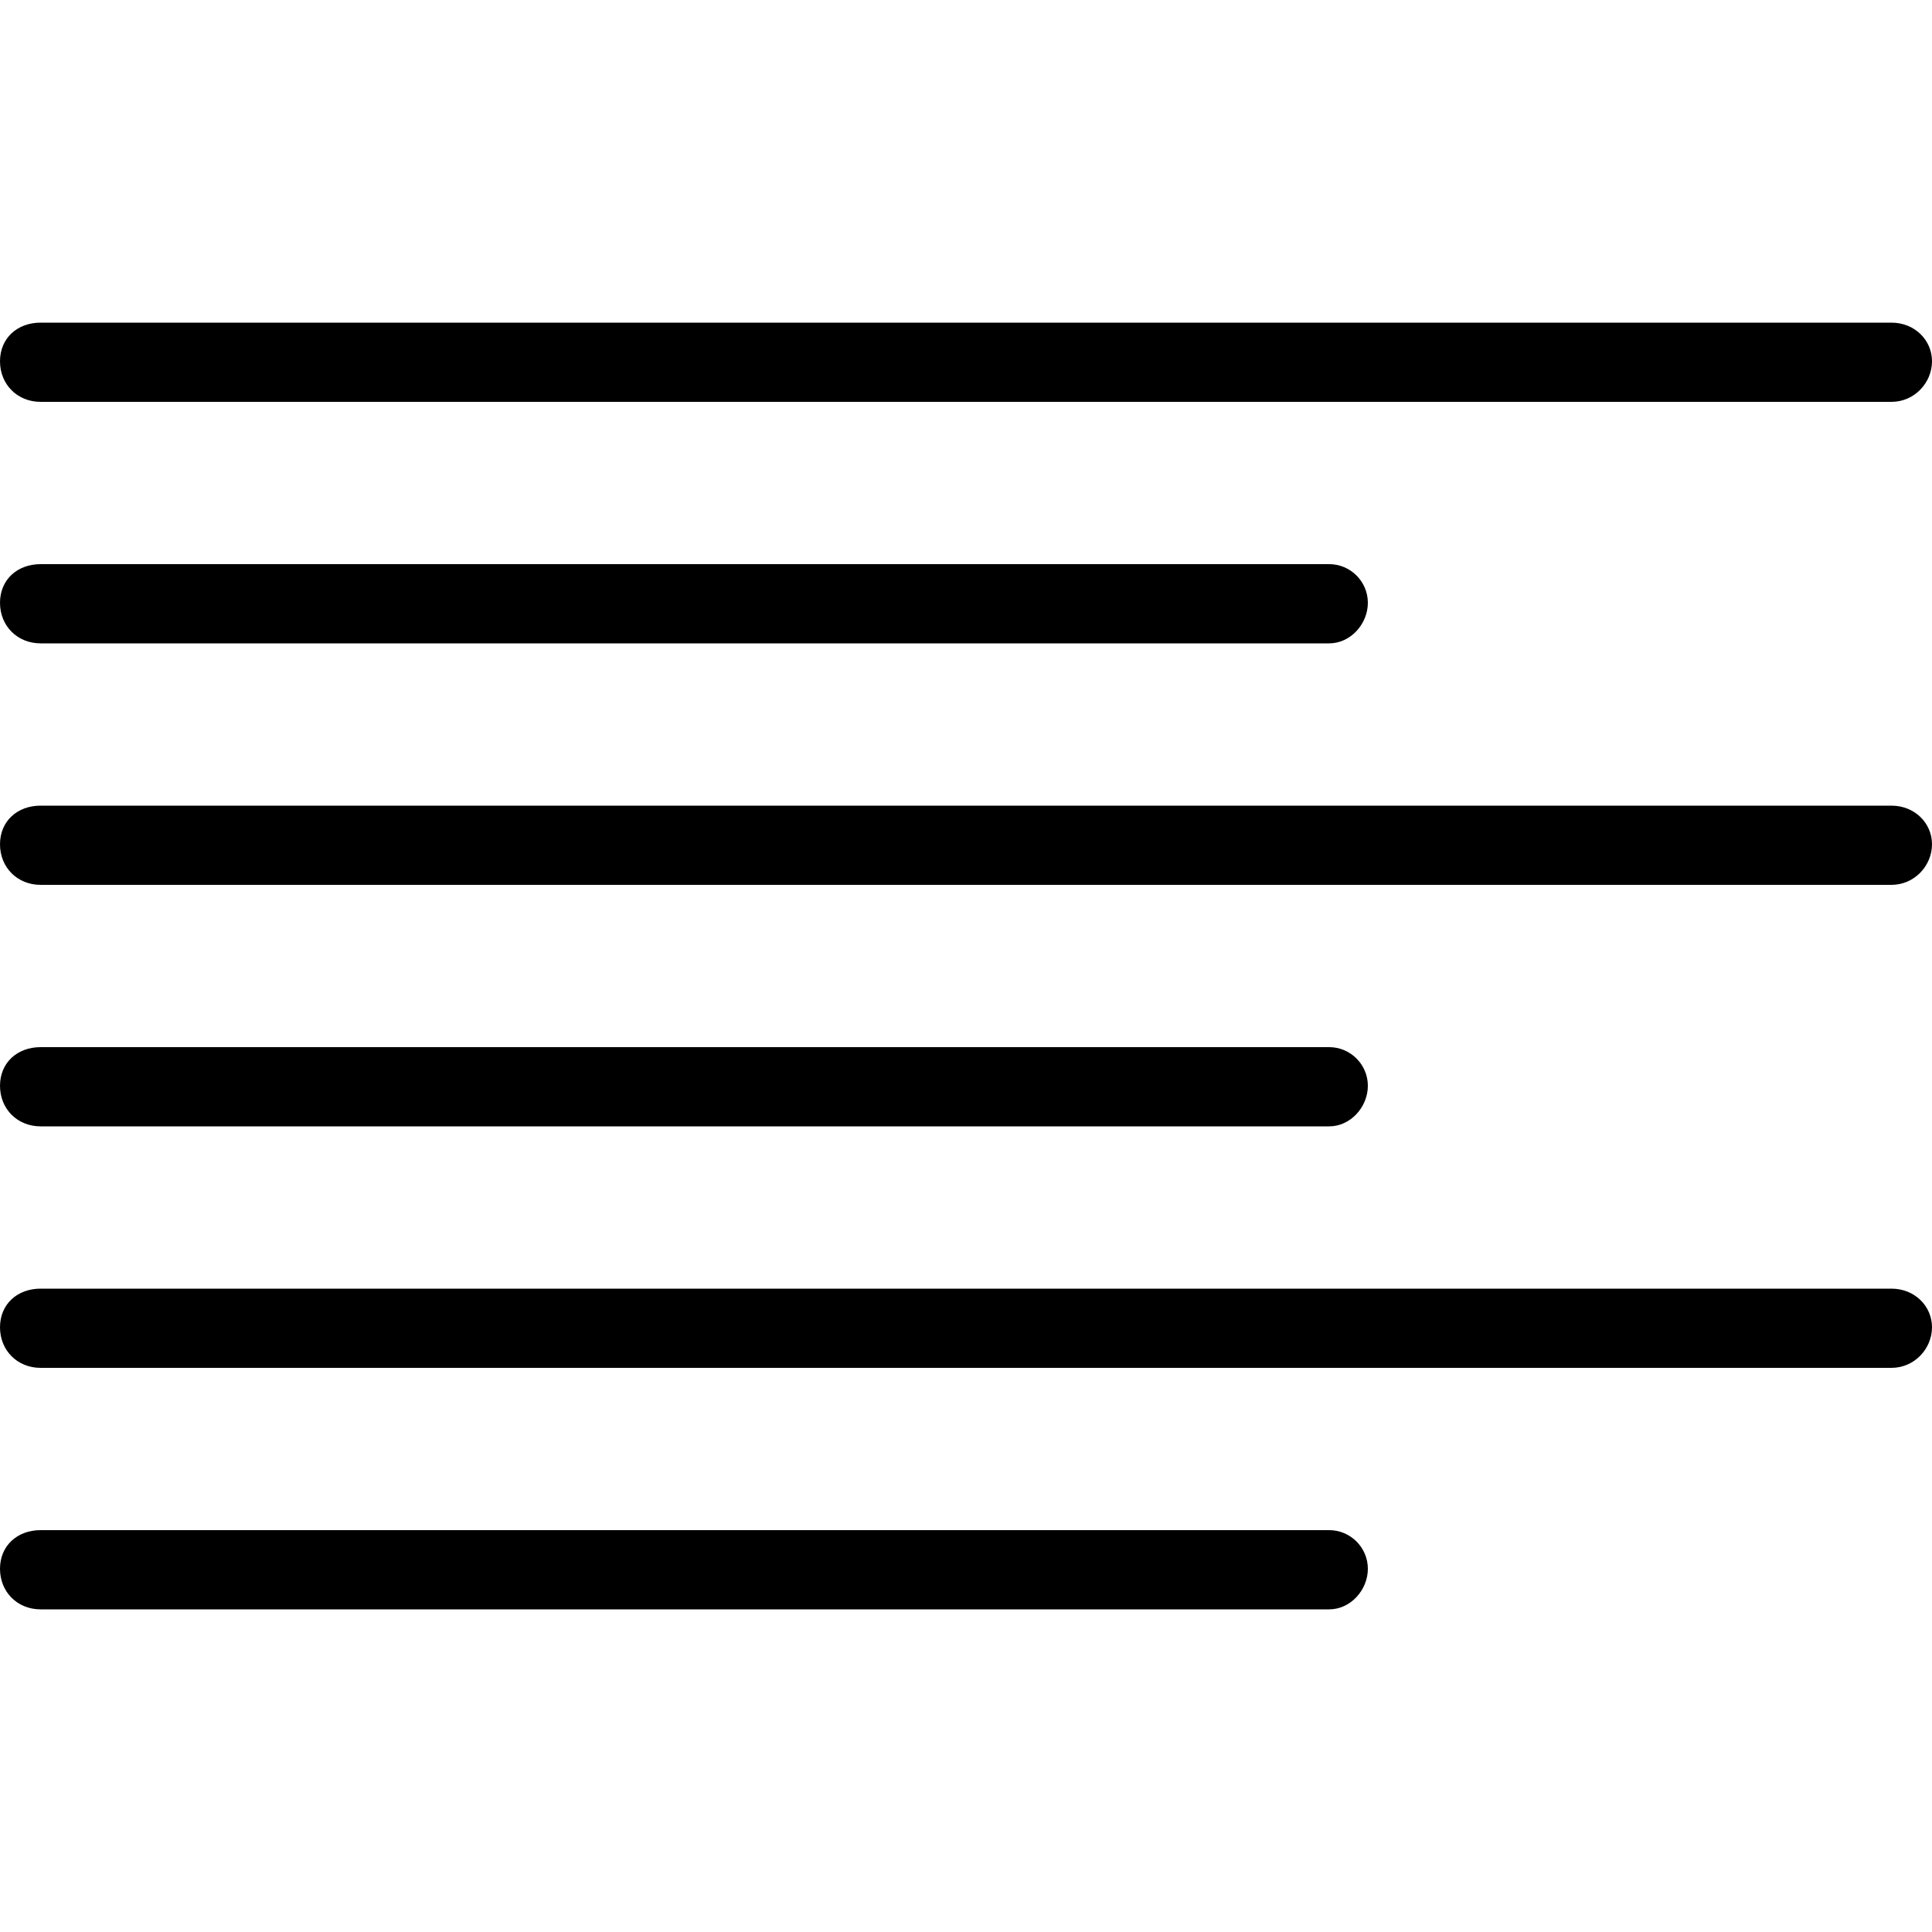
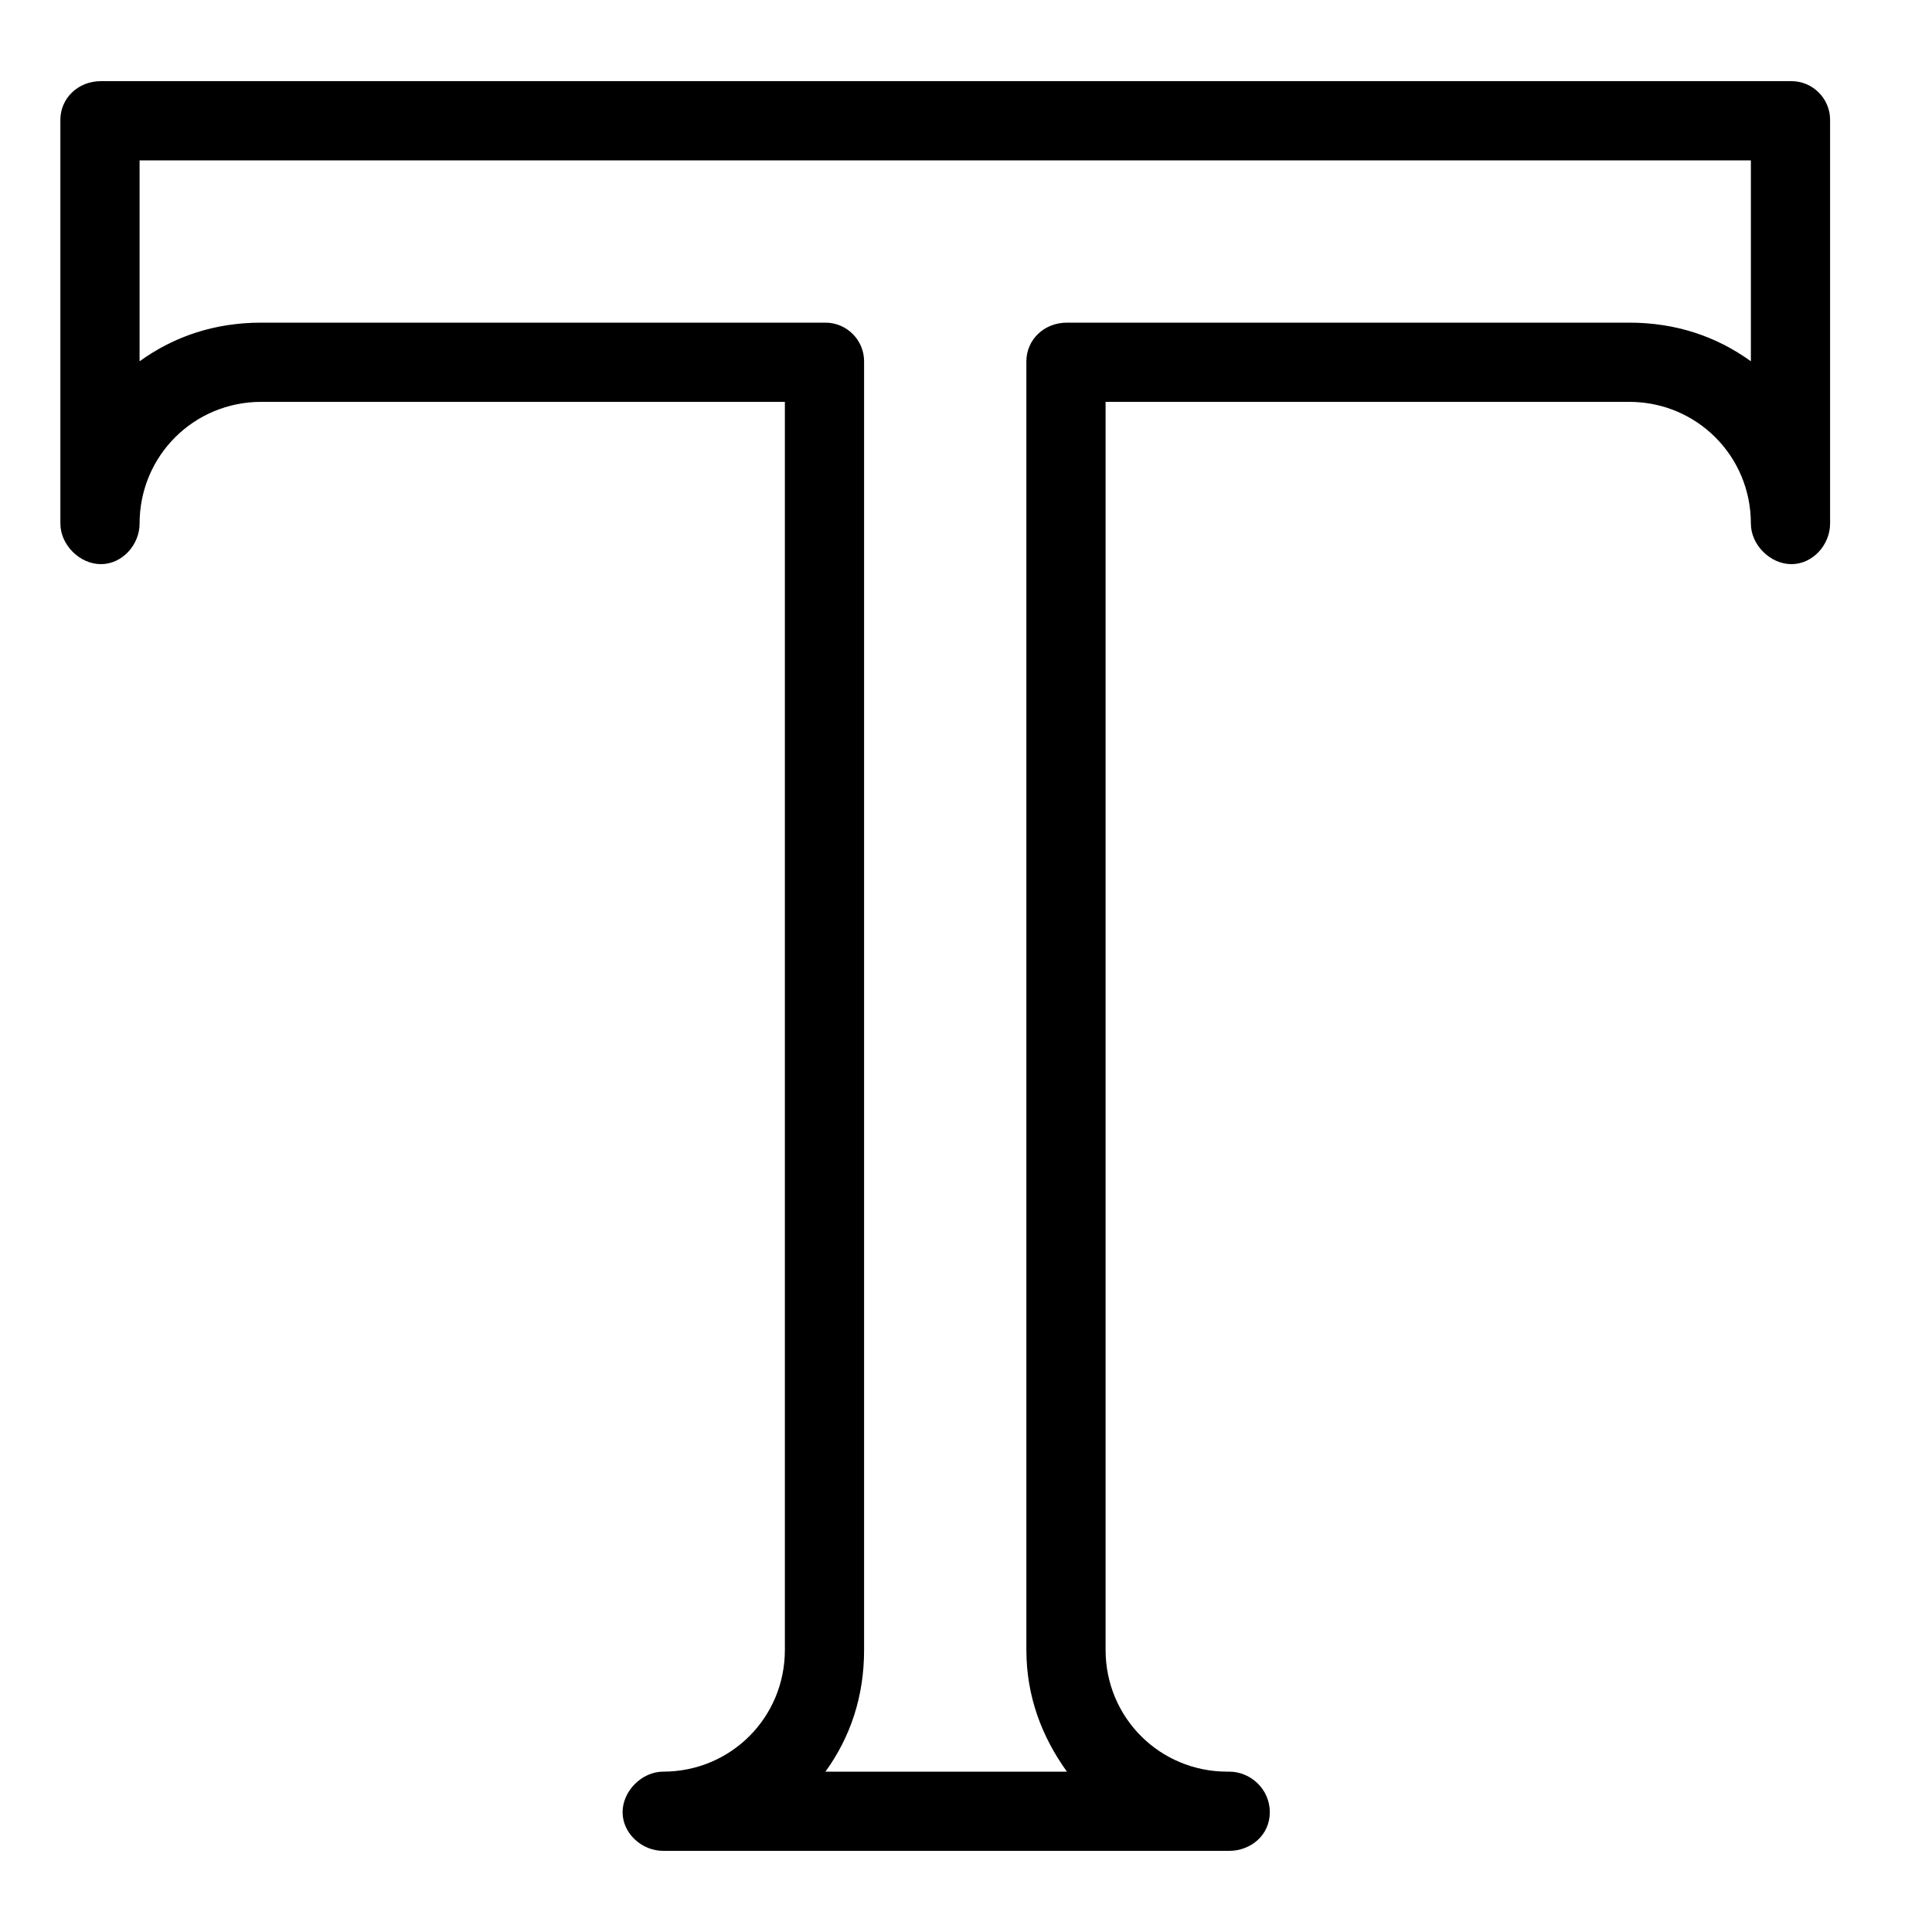
- <svg xmlns="http://www.w3.org/2000/svg" version="1.1" width="32" height="32" viewBox="0 0 32 32">
-   <path d="M31.328 6.656h-30.656c-0.384 0-0.672-0.288-0.672-0.672s0.288-0.64 0.672-0.64h30.656c0.384 0 0.672 0.288 0.672 0.64s-0.288 0.672-0.672 0.672zM22.016 10.656h-21.344c-0.384 0-0.672-0.288-0.672-0.672s0.288-0.64 0.672-0.64h21.344c0.352 0 0.64 0.288 0.64 0.64s-0.288 0.672-0.64 0.672zM31.328 14.656h-30.656c-0.384 0-0.672-0.288-0.672-0.672s0.288-0.64 0.672-0.64h30.656c0.384 0 0.672 0.288 0.672 0.64s-0.288 0.672-0.672 0.672zM22.016 18.656h-21.344c-0.384 0-0.672-0.288-0.672-0.672s0.288-0.64 0.672-0.64h21.344c0.352 0 0.64 0.288 0.64 0.64s-0.288 0.672-0.64 0.672zM31.328 22.656h-30.656c-0.384 0-0.672-0.288-0.672-0.672s0.288-0.64 0.672-0.64h30.656c0.384 0 0.672 0.288 0.672 0.64s-0.288 0.672-0.672 0.672zM22.016 26.656h-21.344c-0.384 0-0.672-0.288-0.672-0.672s0.288-0.64 0.672-0.64h21.344c0.352 0 0.64 0.288 0.64 0.64s-0.288 0.672-0.64 0.672z" />
+ <svg xmlns="http://www.w3.org/2000/svg" width="32" height="32" viewBox="0 0 32 32" fill="none">
+   <path d="M20.36 30.656H20.328H10.984C10.632 30.656 10.312 30.368 10.312 30.016C10.312 29.664 10.632 29.344 10.984 29.344C12.104 29.344 13 28.448 13 27.328V6.656H4.328C3.208 6.656 2.312 7.552 2.312 8.672C2.312 9.024 2.024 9.344 1.672 9.344C1.32 9.344 1 9.024 1 8.672V1.984C1 1.632 1.288 1.344 1.672 1.344H29.672C30.024 1.344 30.312 1.632 30.312 1.984V8.672C30.312 9.024 30.024 9.344 29.672 9.344C29.32 9.344 29 9.024 29 8.672C29 7.552 28.104 6.656 26.984 6.656H18.312V27.328C18.312 28.448 19.208 29.344 20.328 29.344H20.36C20.712 29.344 21.032 29.632 21.032 30.016C21.032 30.4 20.712 30.656 20.36 30.656V30.656ZM13.672 29.344H17.672C17.256 28.768 17 28.096 17 27.328V5.984C17 5.632 17.288 5.344 17.672 5.344H26.984C27.752 5.344 28.424 5.568 29 5.984V2.656H2.312V5.984C2.888 5.568 3.56 5.344 4.328 5.344H13.672C14.024 5.344 14.312 5.632 14.312 5.984V27.328C14.312 28.096 14.088 28.768 13.672 29.344V29.344Z" fill="black" />
</svg>
